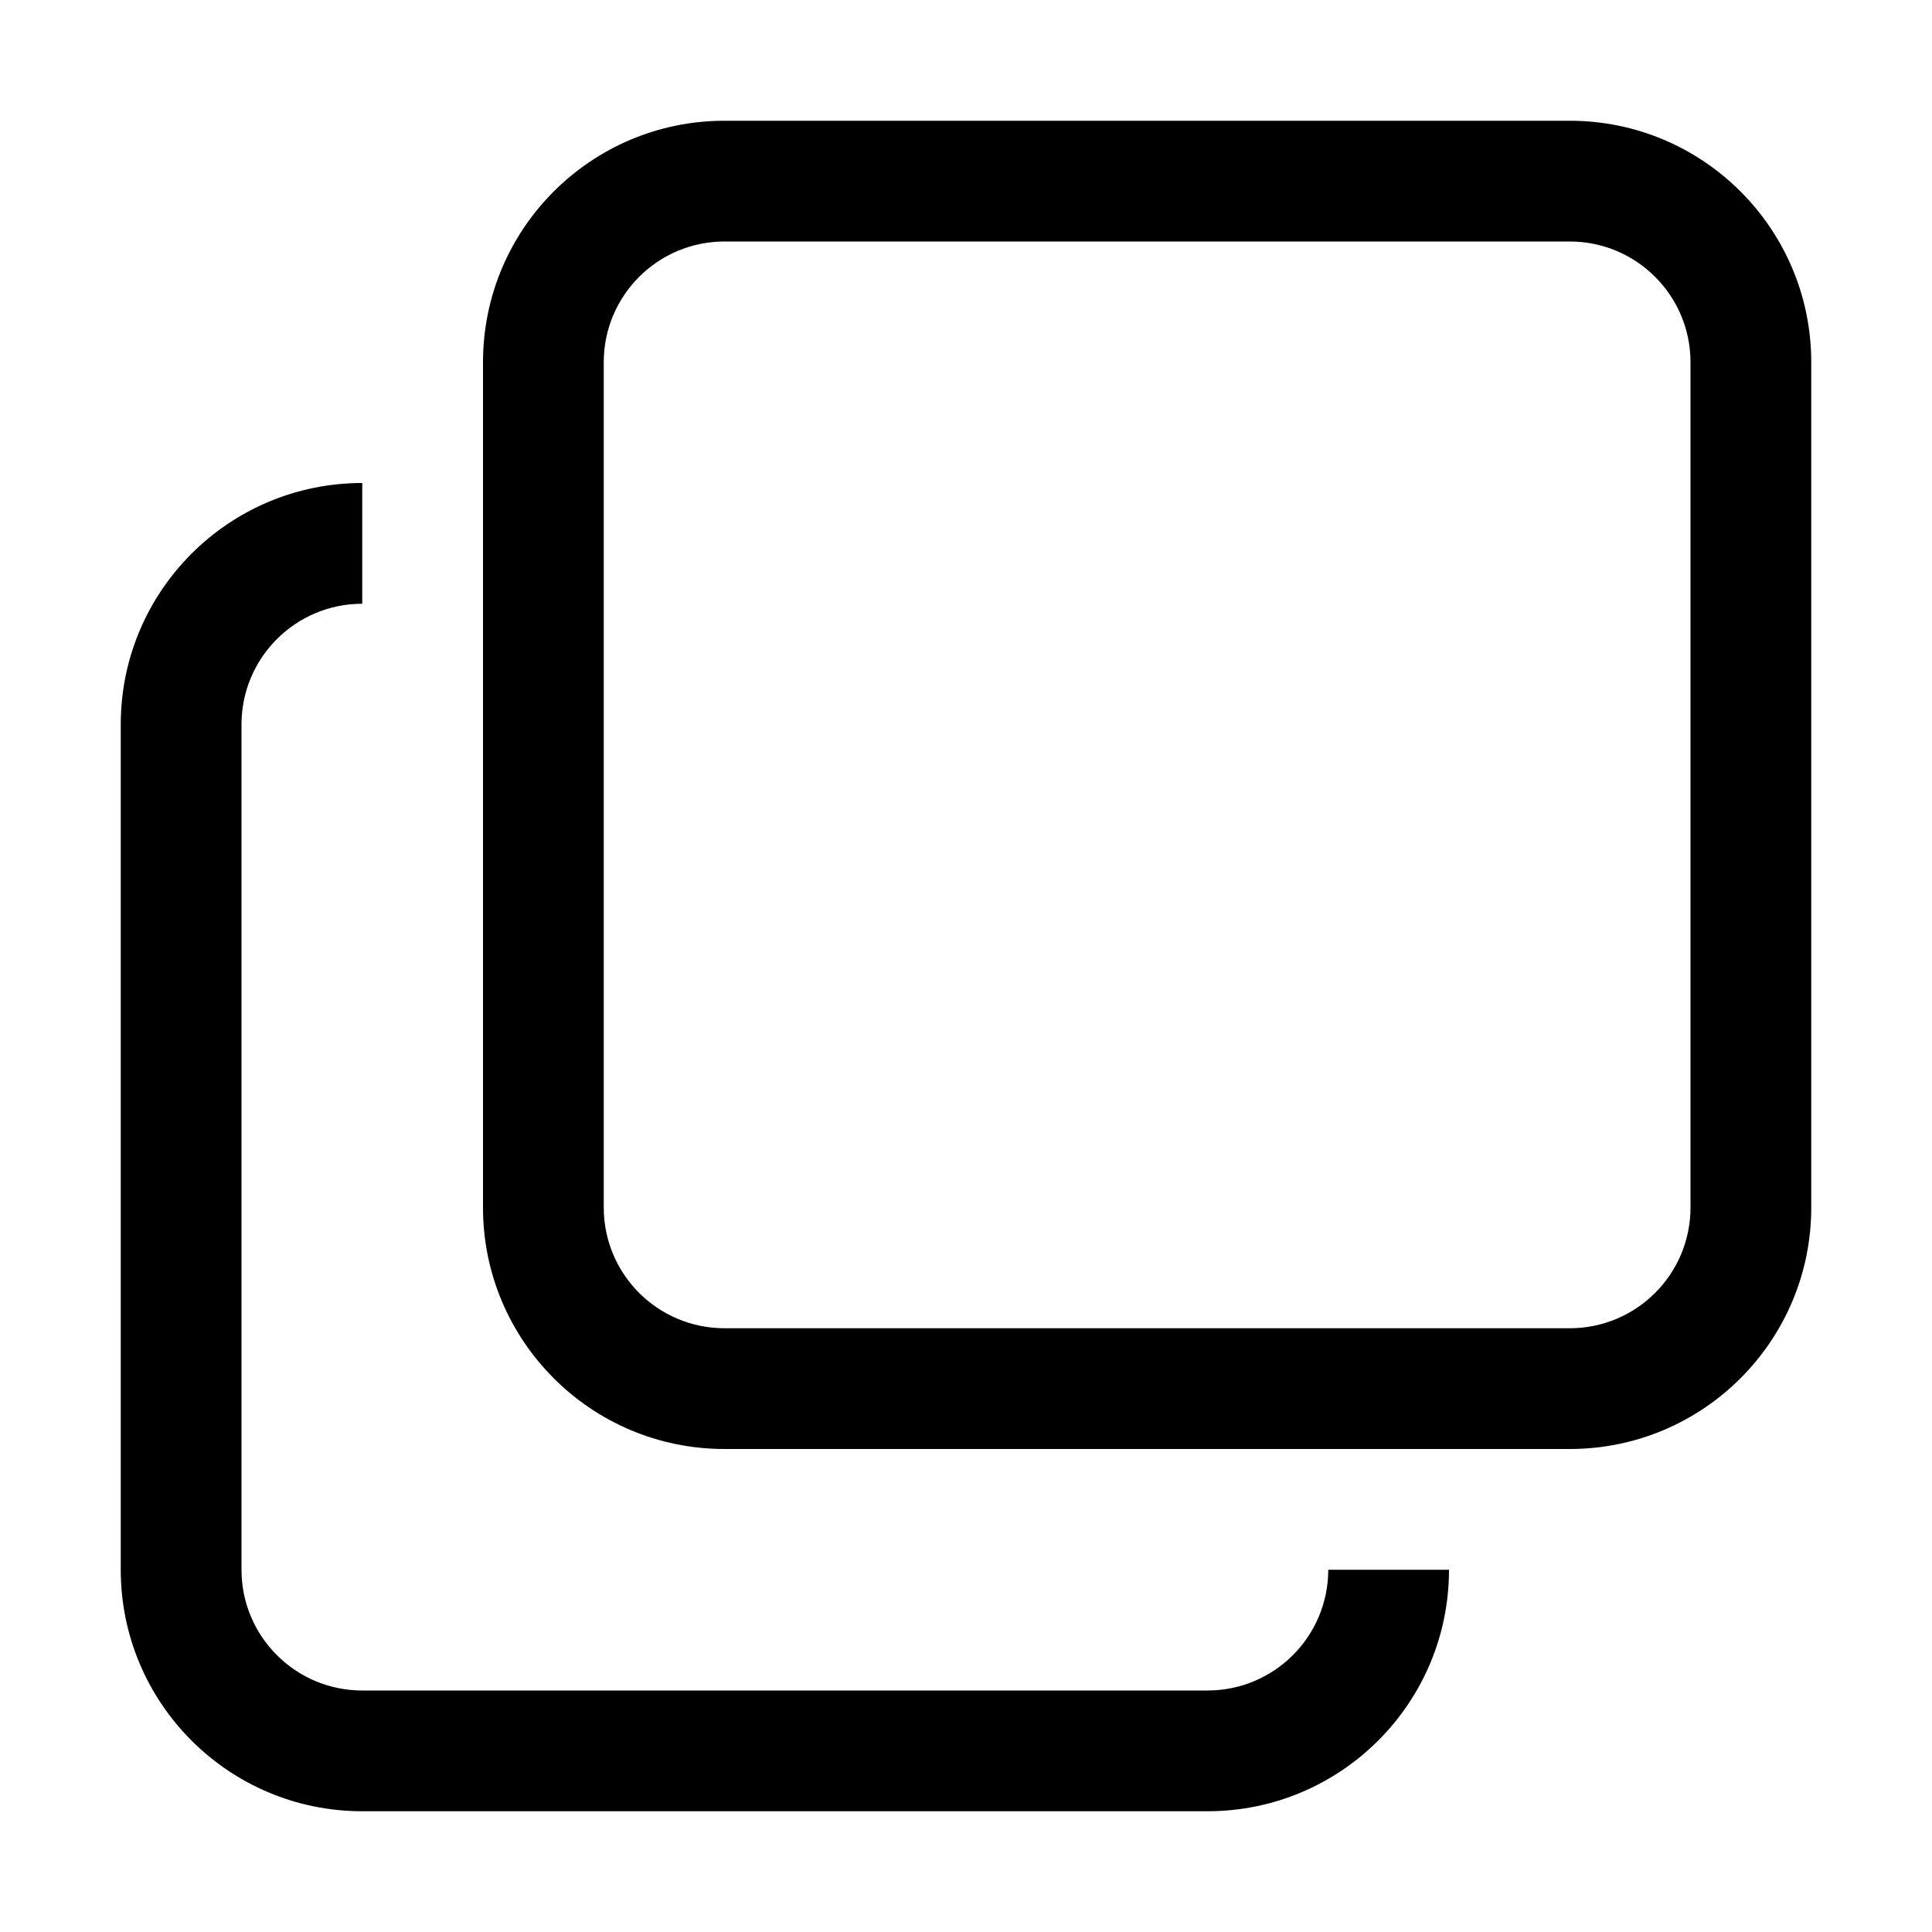
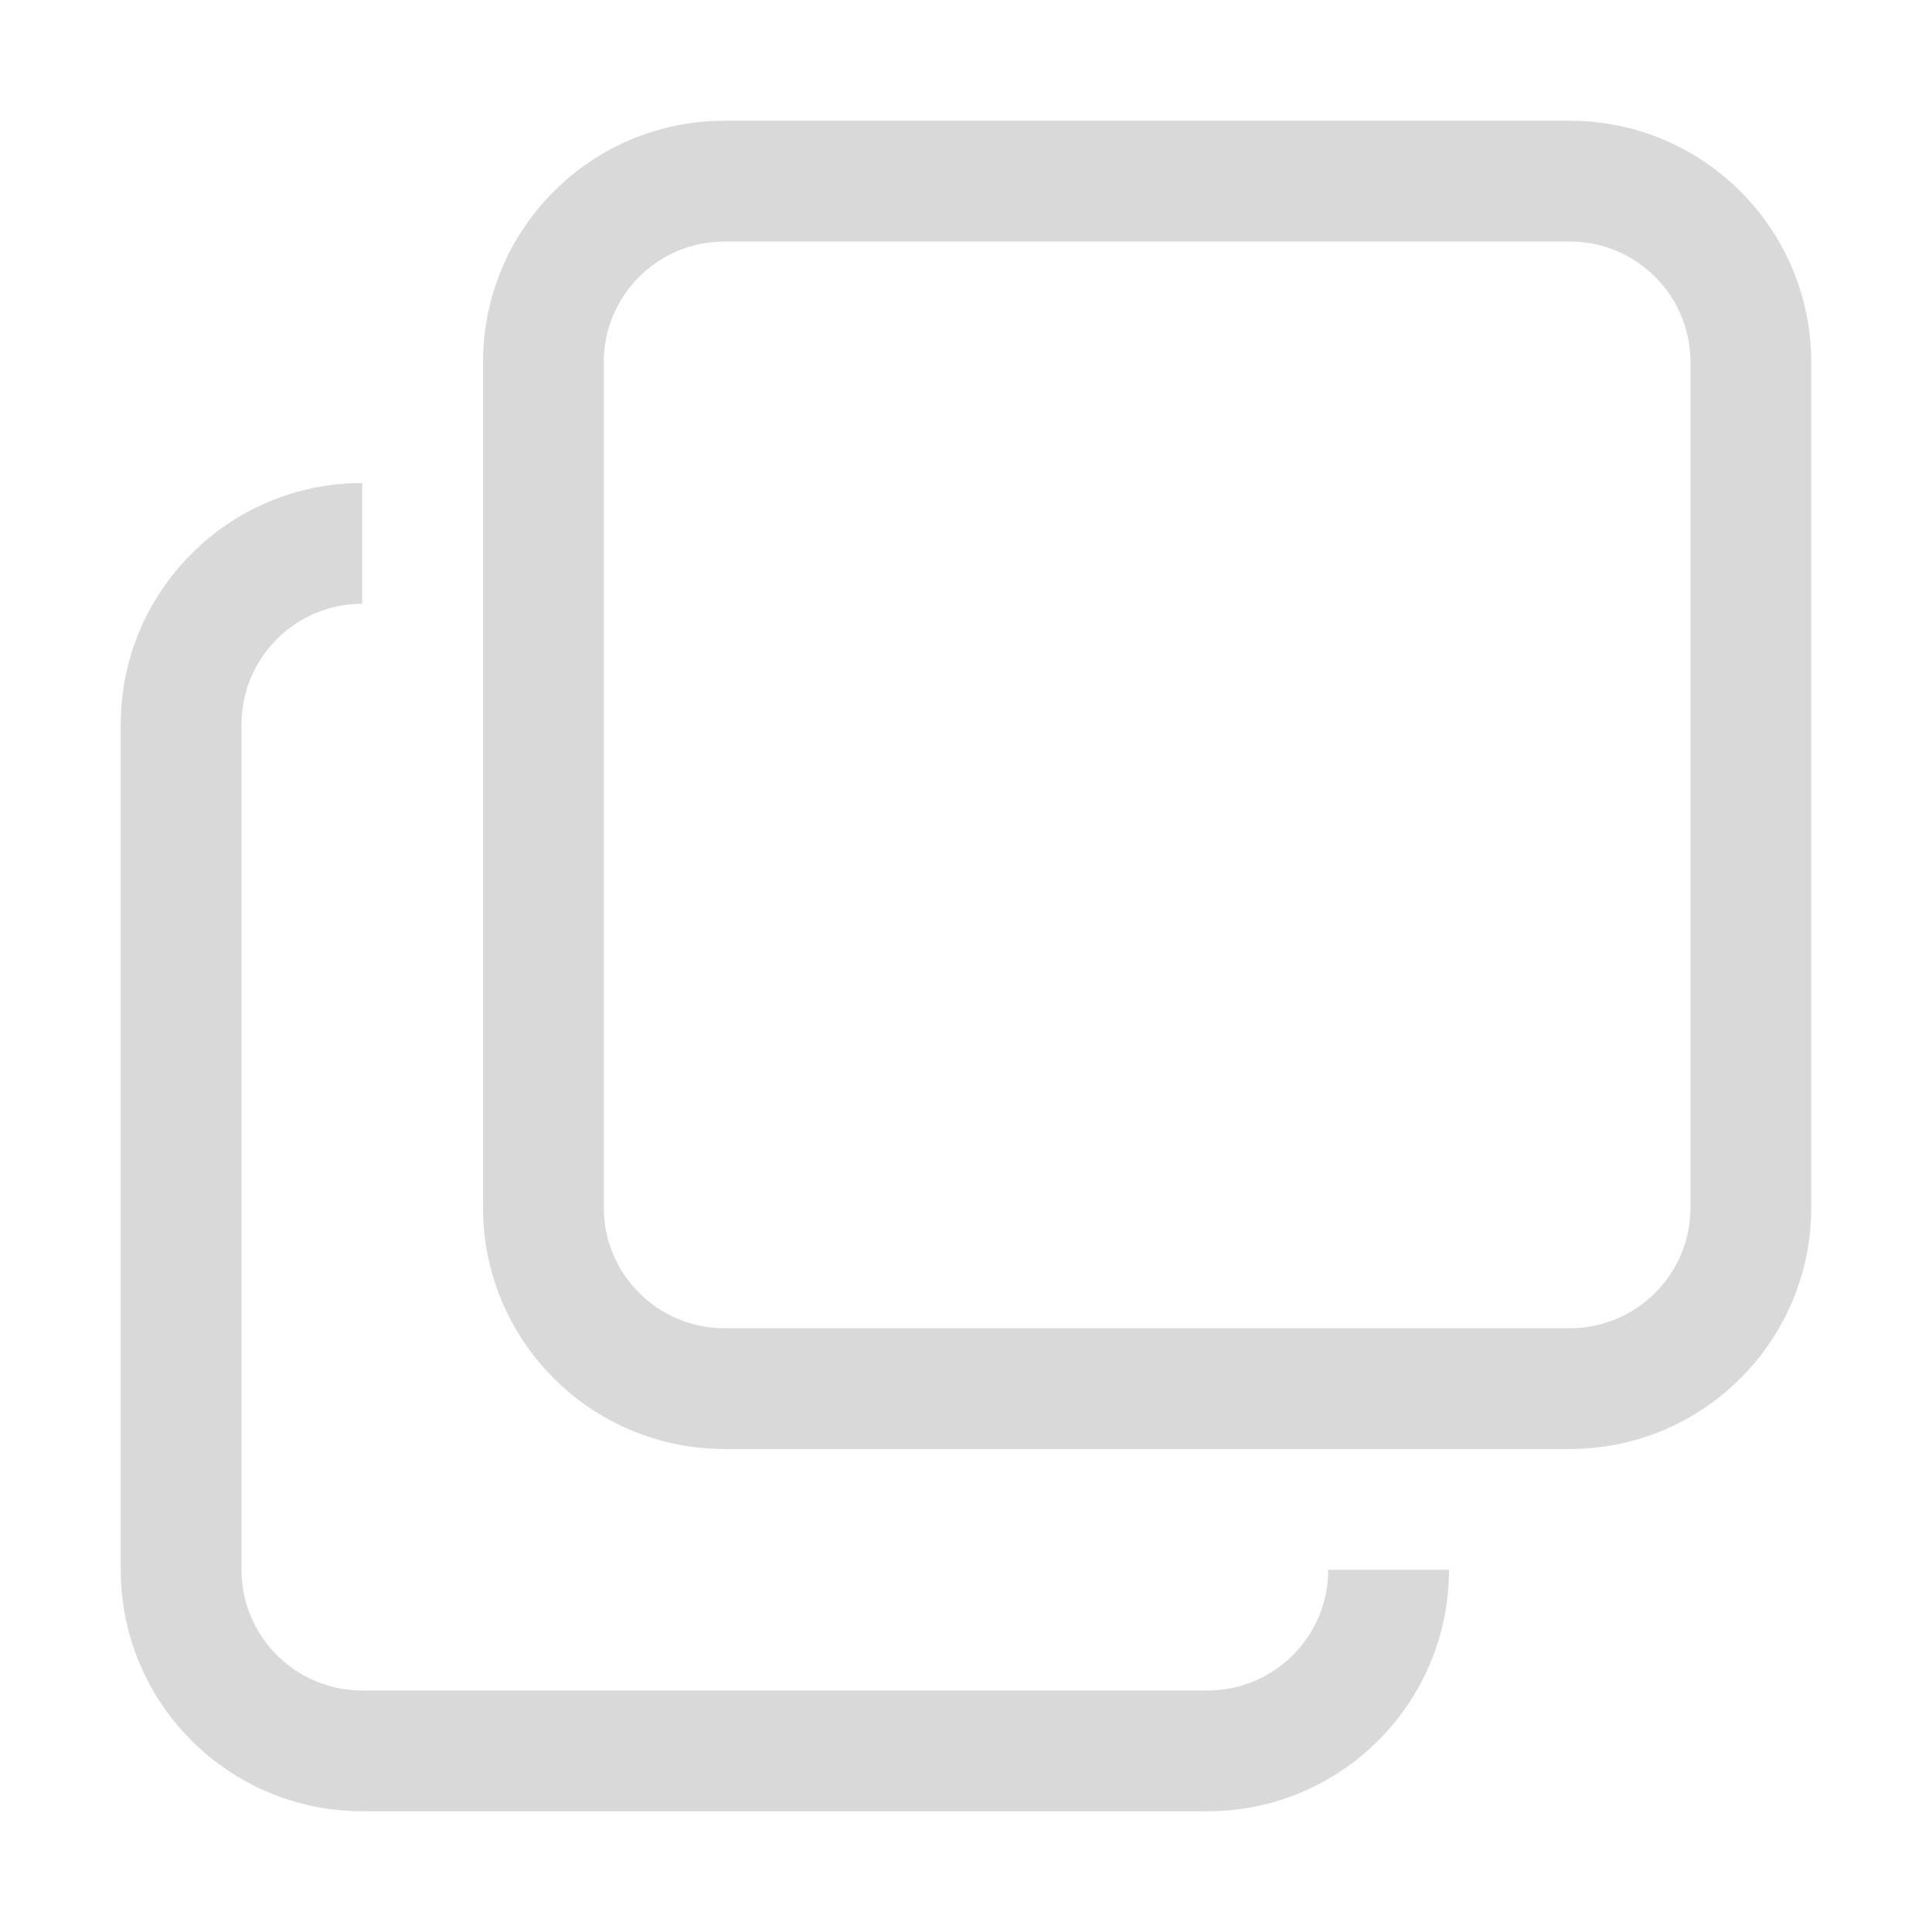
<svg xmlns="http://www.w3.org/2000/svg" width="800px" height="800px" viewBox="0 0 1024 1024">
-   <path fill="#000000" d="M768 832a128 128 0 0 1-128 128H192A128 128 0 0 1 64 832V384a128 128 0 0 1 128-128v64a64 64 0 0 0-64 64v448a64 64 0 0 0 64 64h448a64 64 0 0 0 64-64h64z" />
-   <path fill="#000000" d="M384 128a64 64 0 0 0-64 64v448a64 64 0 0 0 64 64h448a64 64 0 0 0 64-64V192a64 64 0 0 0-64-64H384zm0-64h448a128 128 0 0 1 128 128v448a128 128 0 0 1-128 128H384a128 128 0 0 1-128-128V192A128 128 0 0 1 384 64z" />
+   <path fill="#D9D9D9" d="M768 832a128 128 0 0 1-128 128H192A128 128 0 0 1 64 832V384a128 128 0 0 1 128-128v64a64 64 0 0 0-64 64v448a64 64 0 0 0 64 64h448a64 64 0 0 0 64-64h64z" />
+   <path fill="#D9D9D9" d="M384 128a64 64 0 0 0-64 64v448a64 64 0 0 0 64 64h448a64 64 0 0 0 64-64V192a64 64 0 0 0-64-64H384zm0-64h448a128 128 0 0 1 128 128v448a128 128 0 0 1-128 128H384a128 128 0 0 1-128-128V192A128 128 0 0 1 384 64z" />
</svg>
